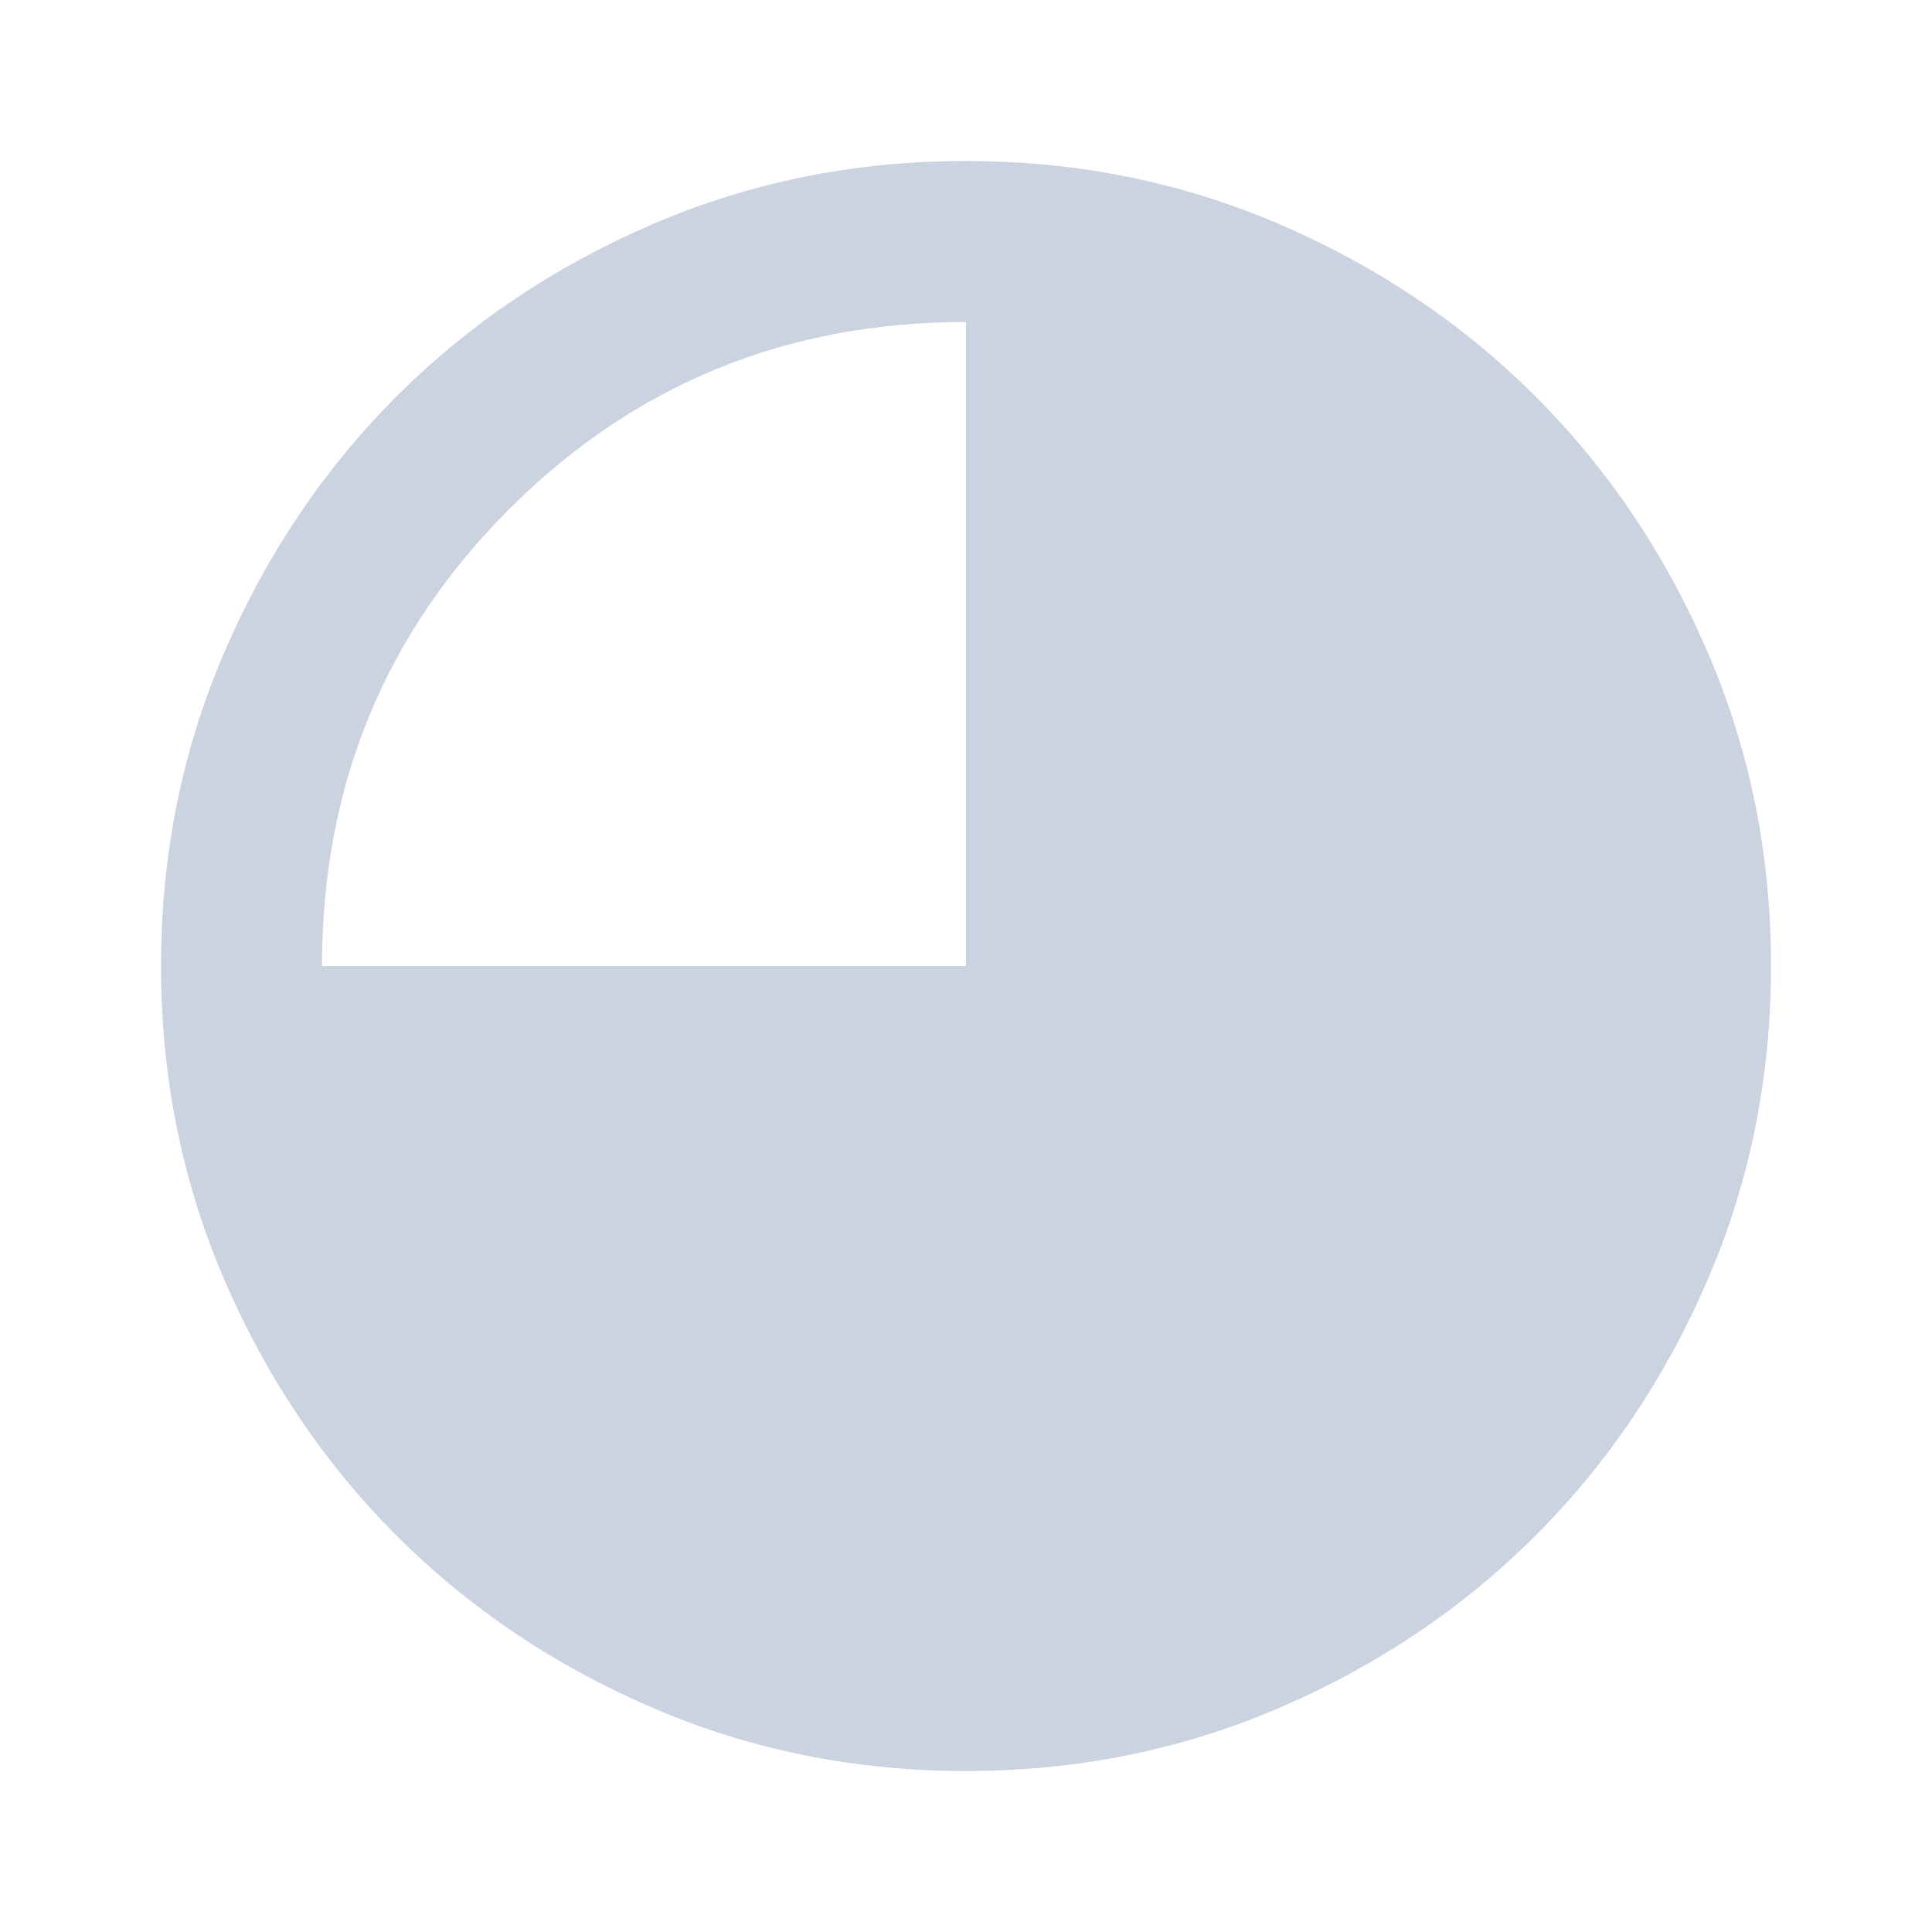
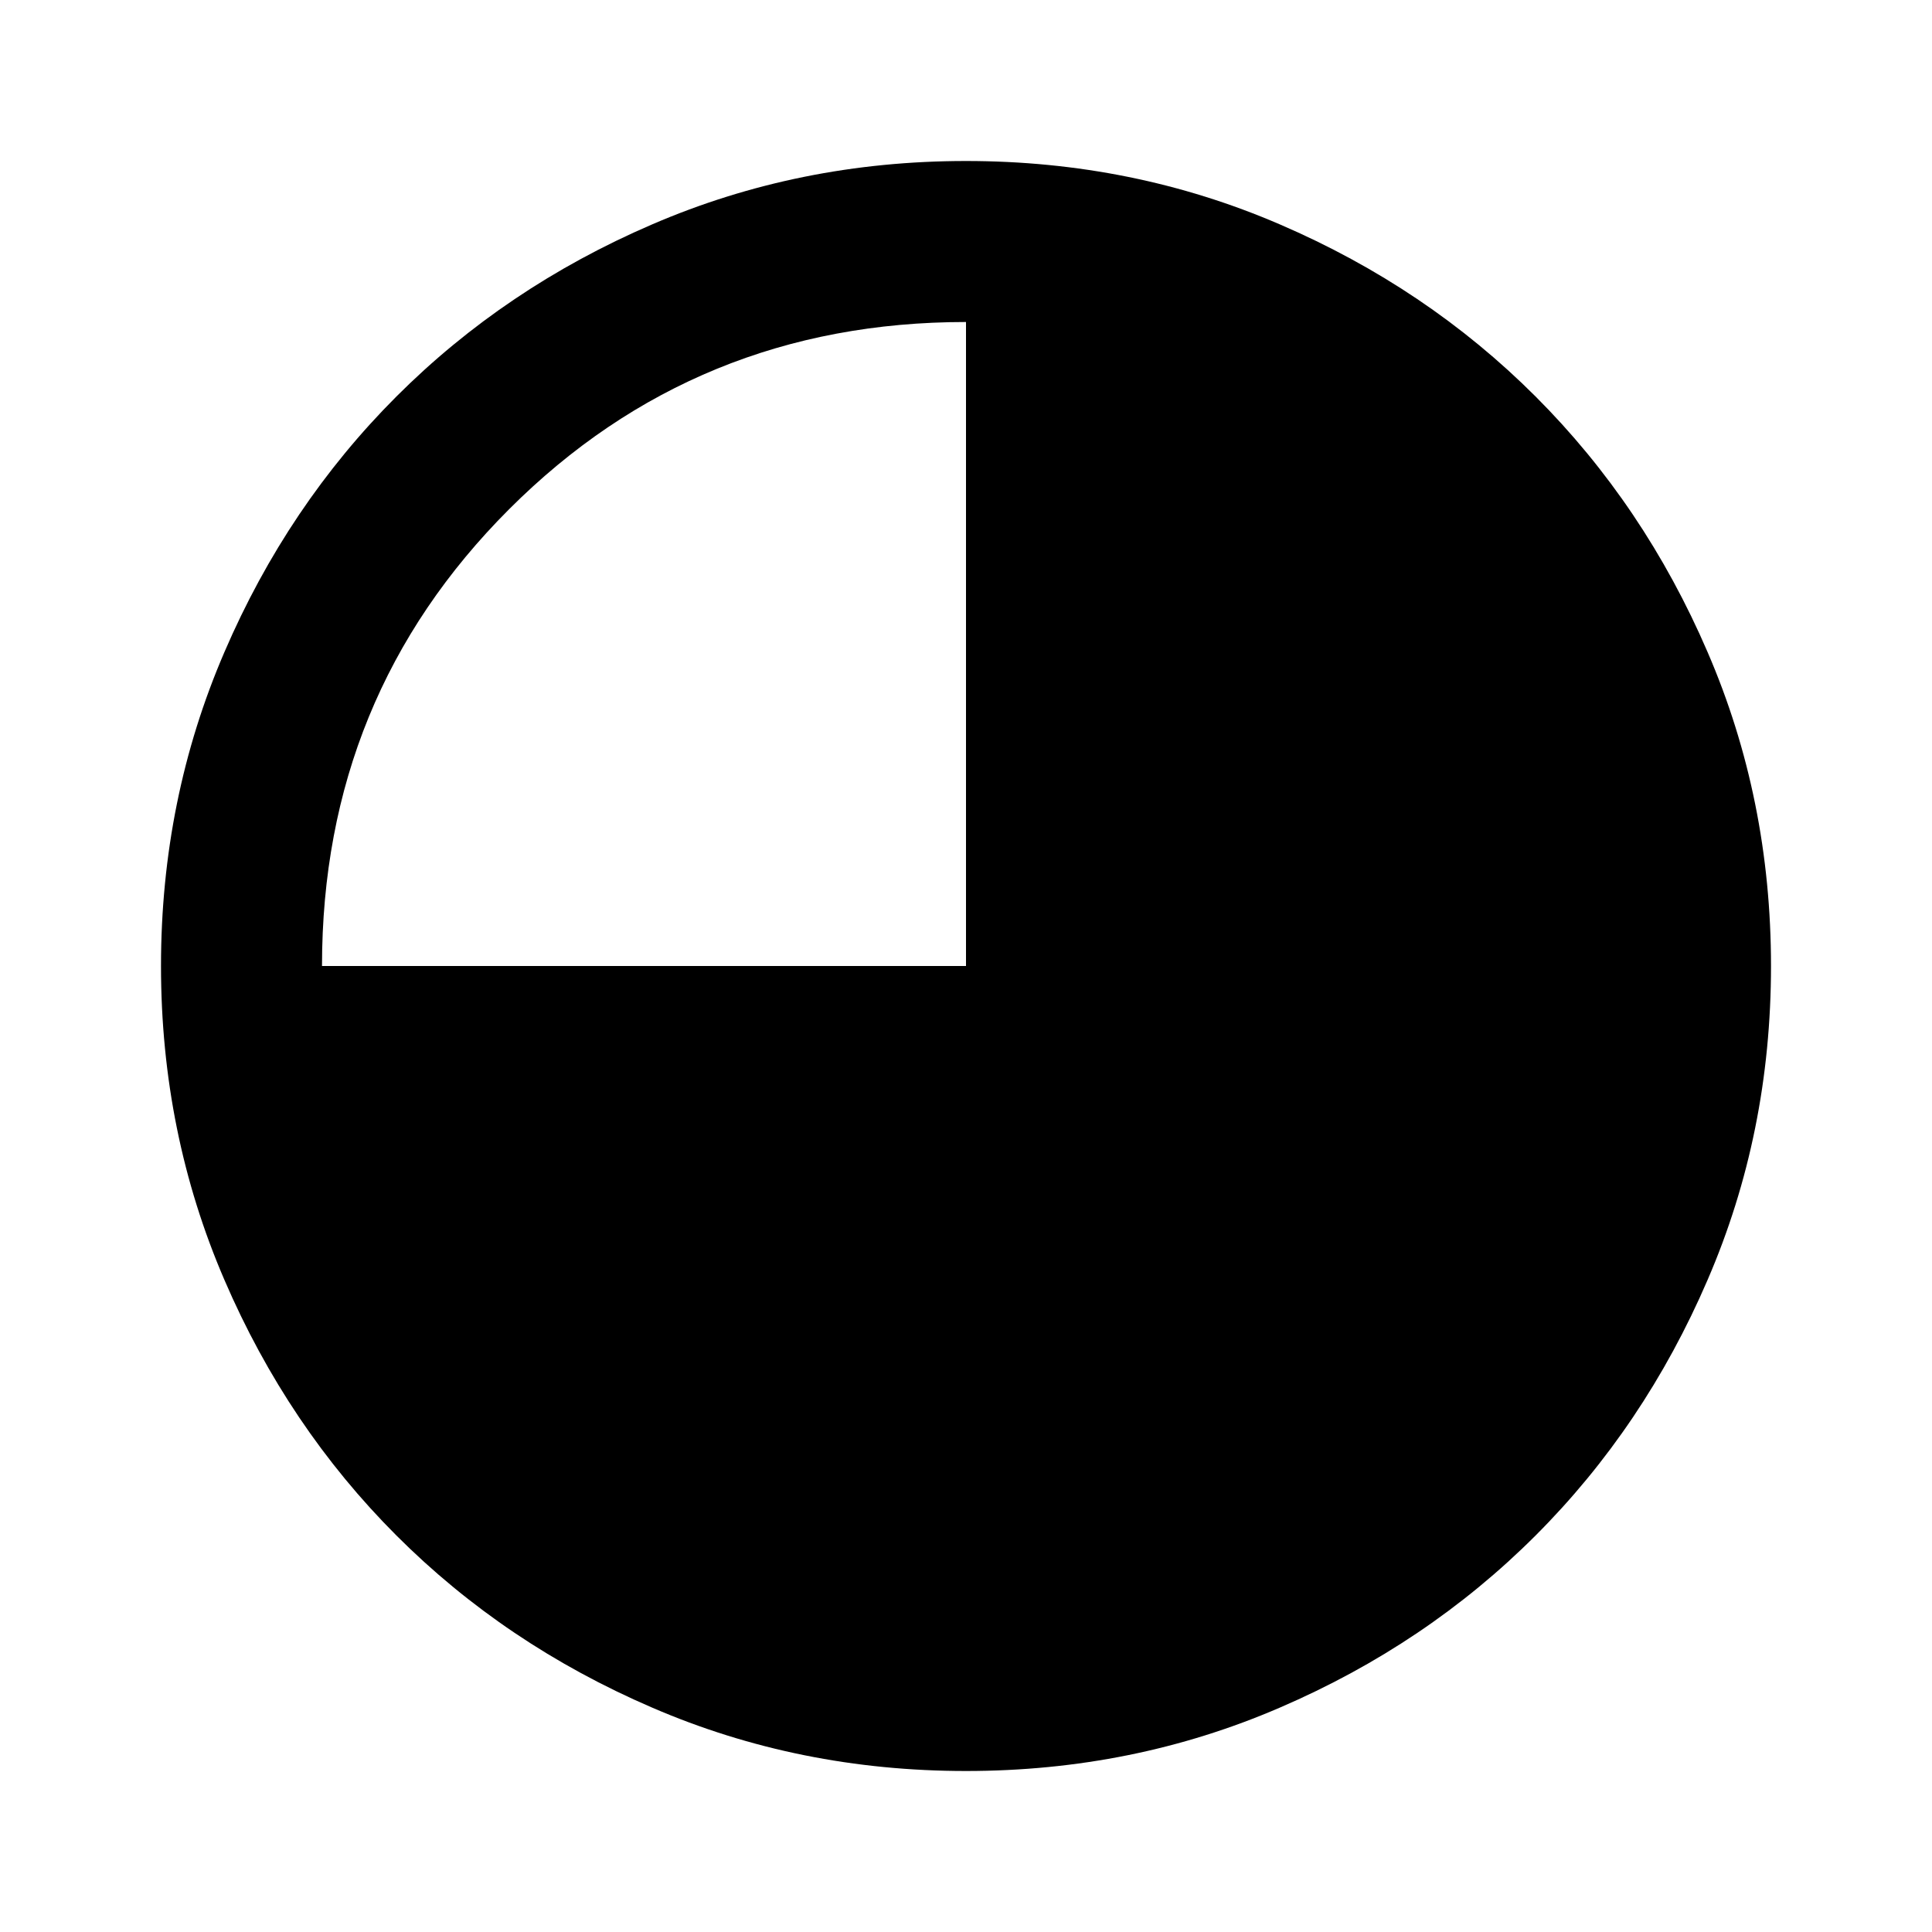
<svg xmlns="http://www.w3.org/2000/svg" width="100%" height="100%" viewBox="0 0 24 24" fill="none">
-   <path d="M12 22C10.617 22 9.317 21.738 8.1 21.212C6.883 20.688 5.825 19.975 4.925 19.075C4.025 18.175 3.312 17.117 2.788 15.9C2.263 14.683 2 13.383 2 12C2 10.617 2.263 9.317 2.788 8.1C3.312 6.883 4.025 5.825 4.925 4.925C5.825 4.025 6.883 3.312 8.1 2.788C9.317 2.263 10.617 2 12 2C13.383 2 14.683 2.263 15.9 2.788C17.117 3.312 18.175 4.025 19.075 4.925C19.975 5.825 20.688 6.883 21.212 8.1C21.738 9.317 22 10.617 22 12C22 13.383 21.738 14.683 21.212 15.9C20.688 17.117 19.975 18.175 19.075 19.075C18.175 19.975 17.117 20.688 15.9 21.212C14.683 21.738 13.383 22 12 22ZM4 12H12V4C9.767 4 7.875 4.775 6.325 6.325C4.775 7.875 4 9.767 4 12Z" fill="#CBD2E0" />
+   <path d="M12 22C10.617 22 9.317 21.738 8.1 21.212C6.883 20.688 5.825 19.975 4.925 19.075C4.025 18.175 3.312 17.117 2.788 15.9C2.263 14.683 2 13.383 2 12C2 10.617 2.263 9.317 2.788 8.1C3.312 6.883 4.025 5.825 4.925 4.925C5.825 4.025 6.883 3.312 8.1 2.788C9.317 2.263 10.617 2 12 2C13.383 2 14.683 2.263 15.9 2.788C17.117 3.312 18.175 4.025 19.075 4.925C19.975 5.825 20.688 6.883 21.212 8.1C21.738 9.317 22 10.617 22 12C22 13.383 21.738 14.683 21.212 15.9C20.688 17.117 19.975 18.175 19.075 19.075C18.175 19.975 17.117 20.688 15.9 21.212C14.683 21.738 13.383 22 12 22ZM4 12H12V4C9.767 4 7.875 4.775 6.325 6.325C4.775 7.875 4 9.767 4 12Z" fill="currentColor" />
</svg>
